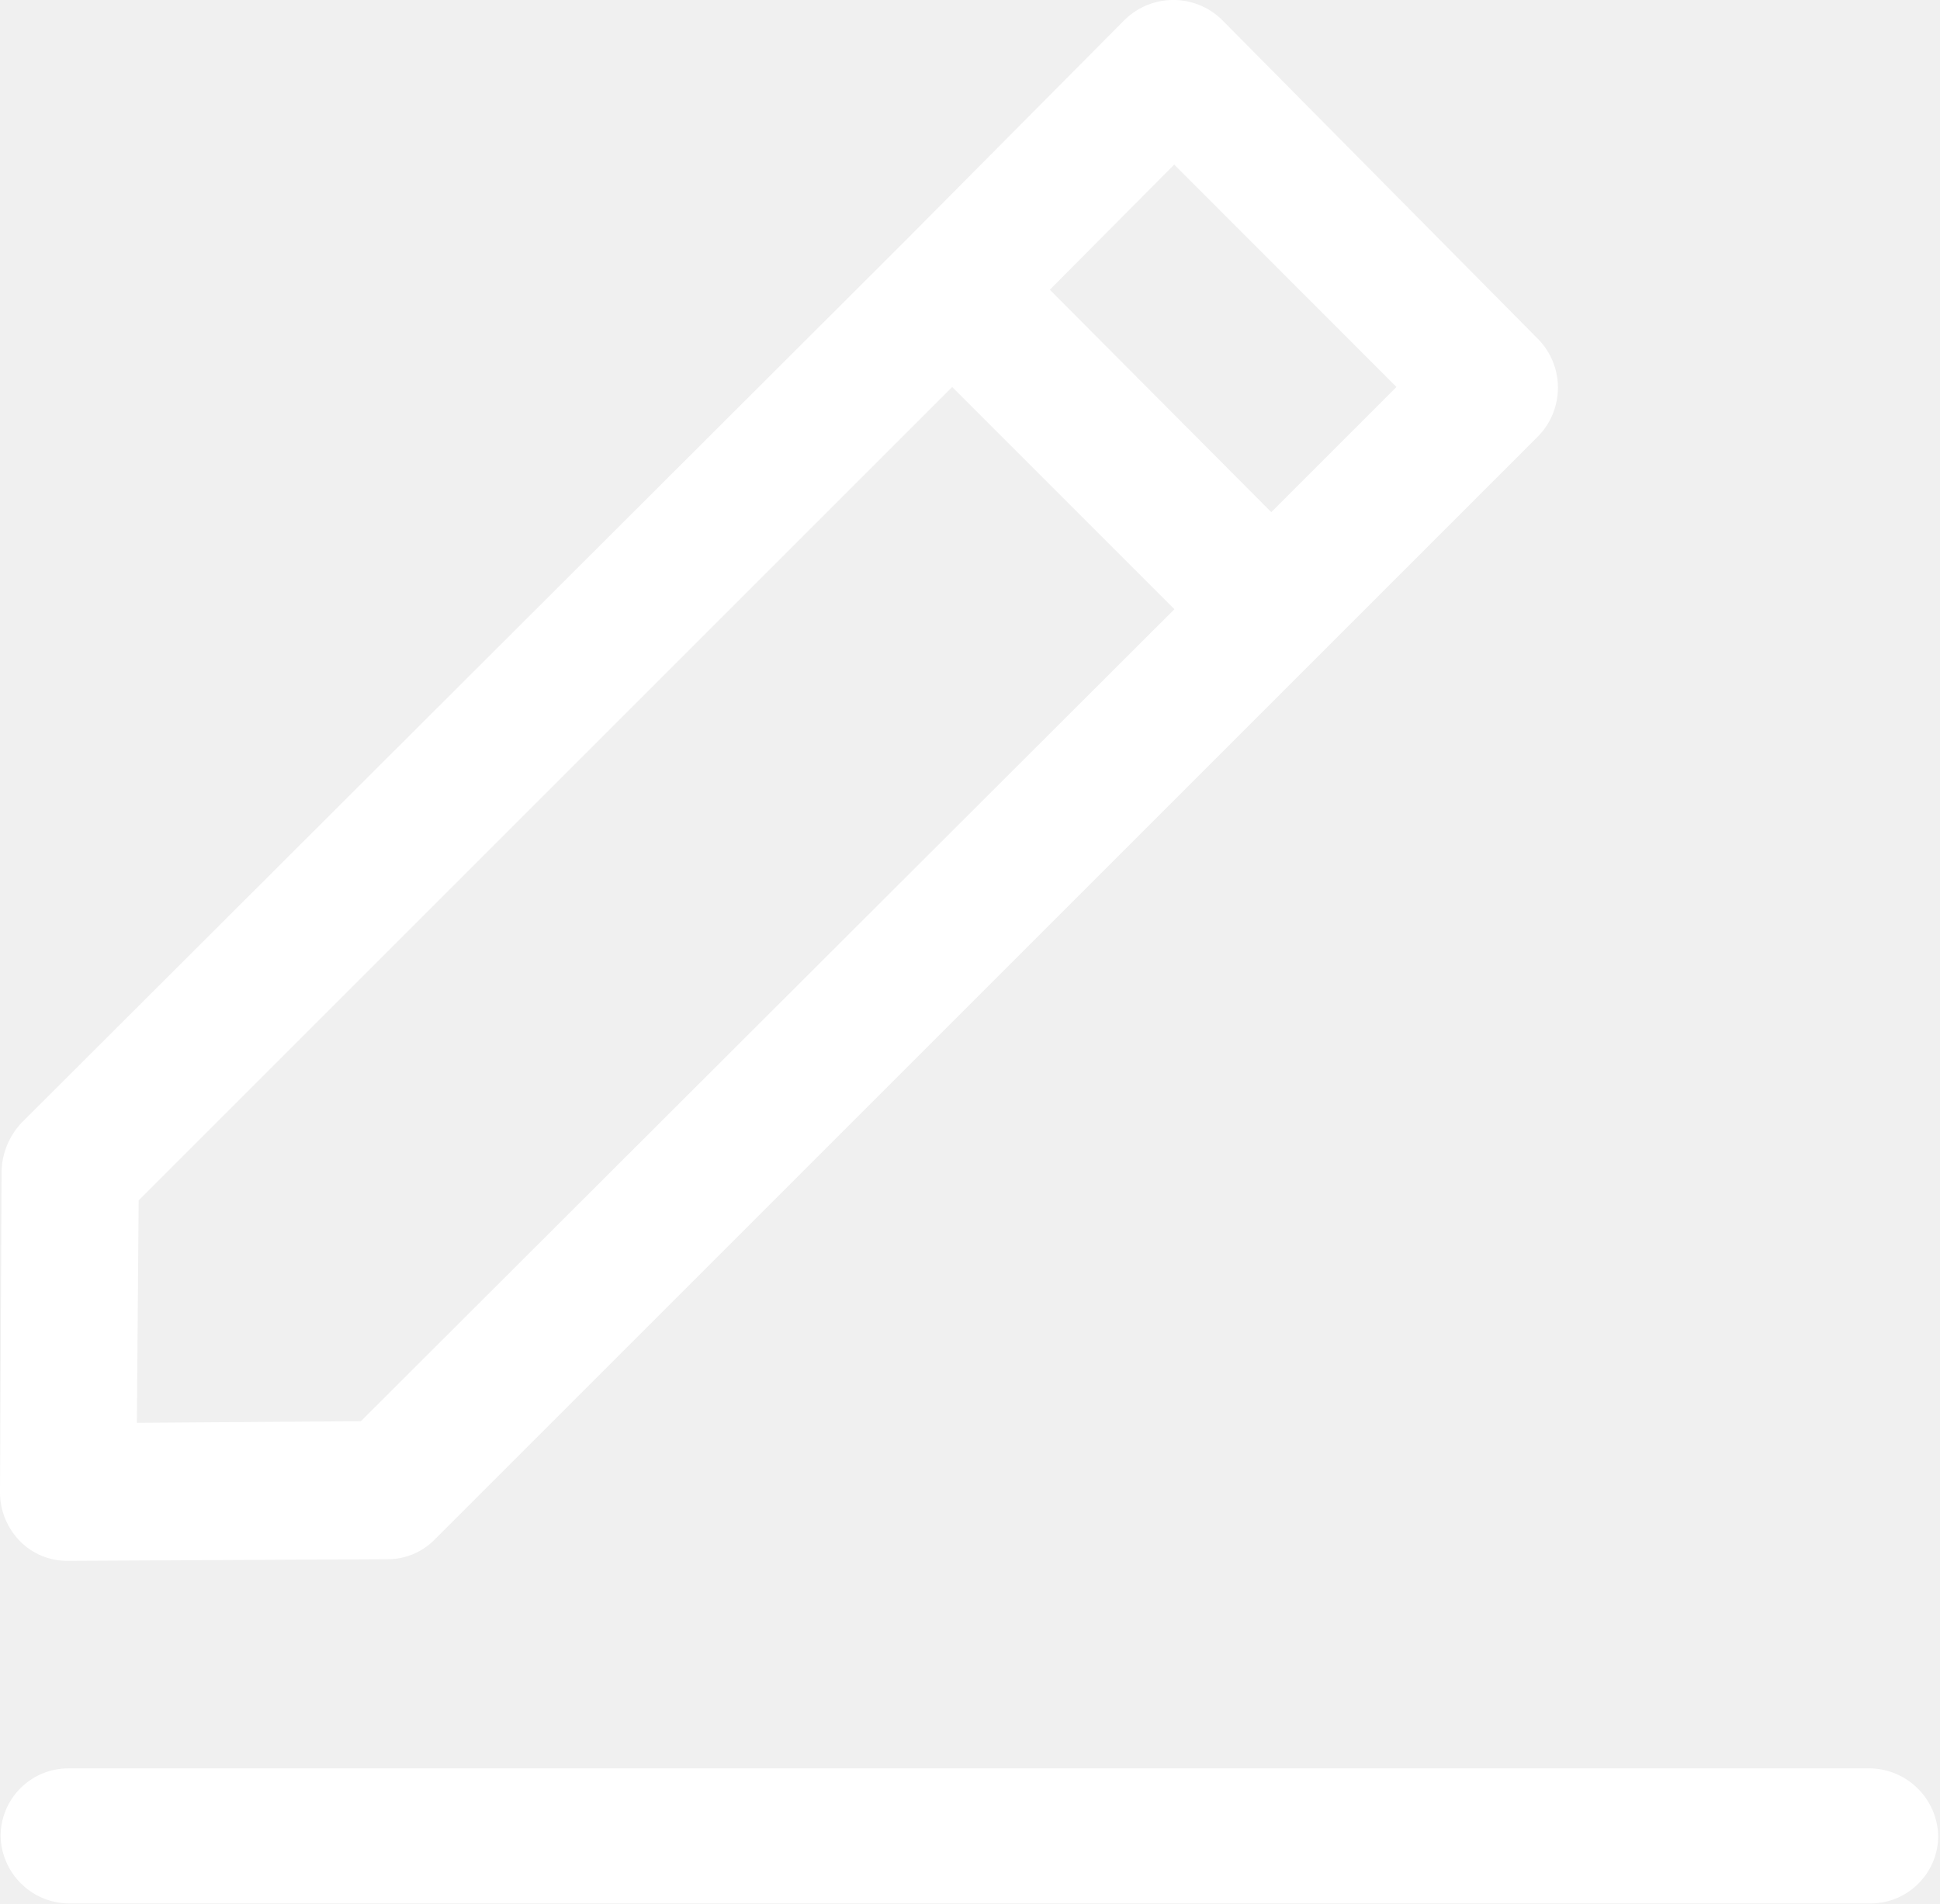
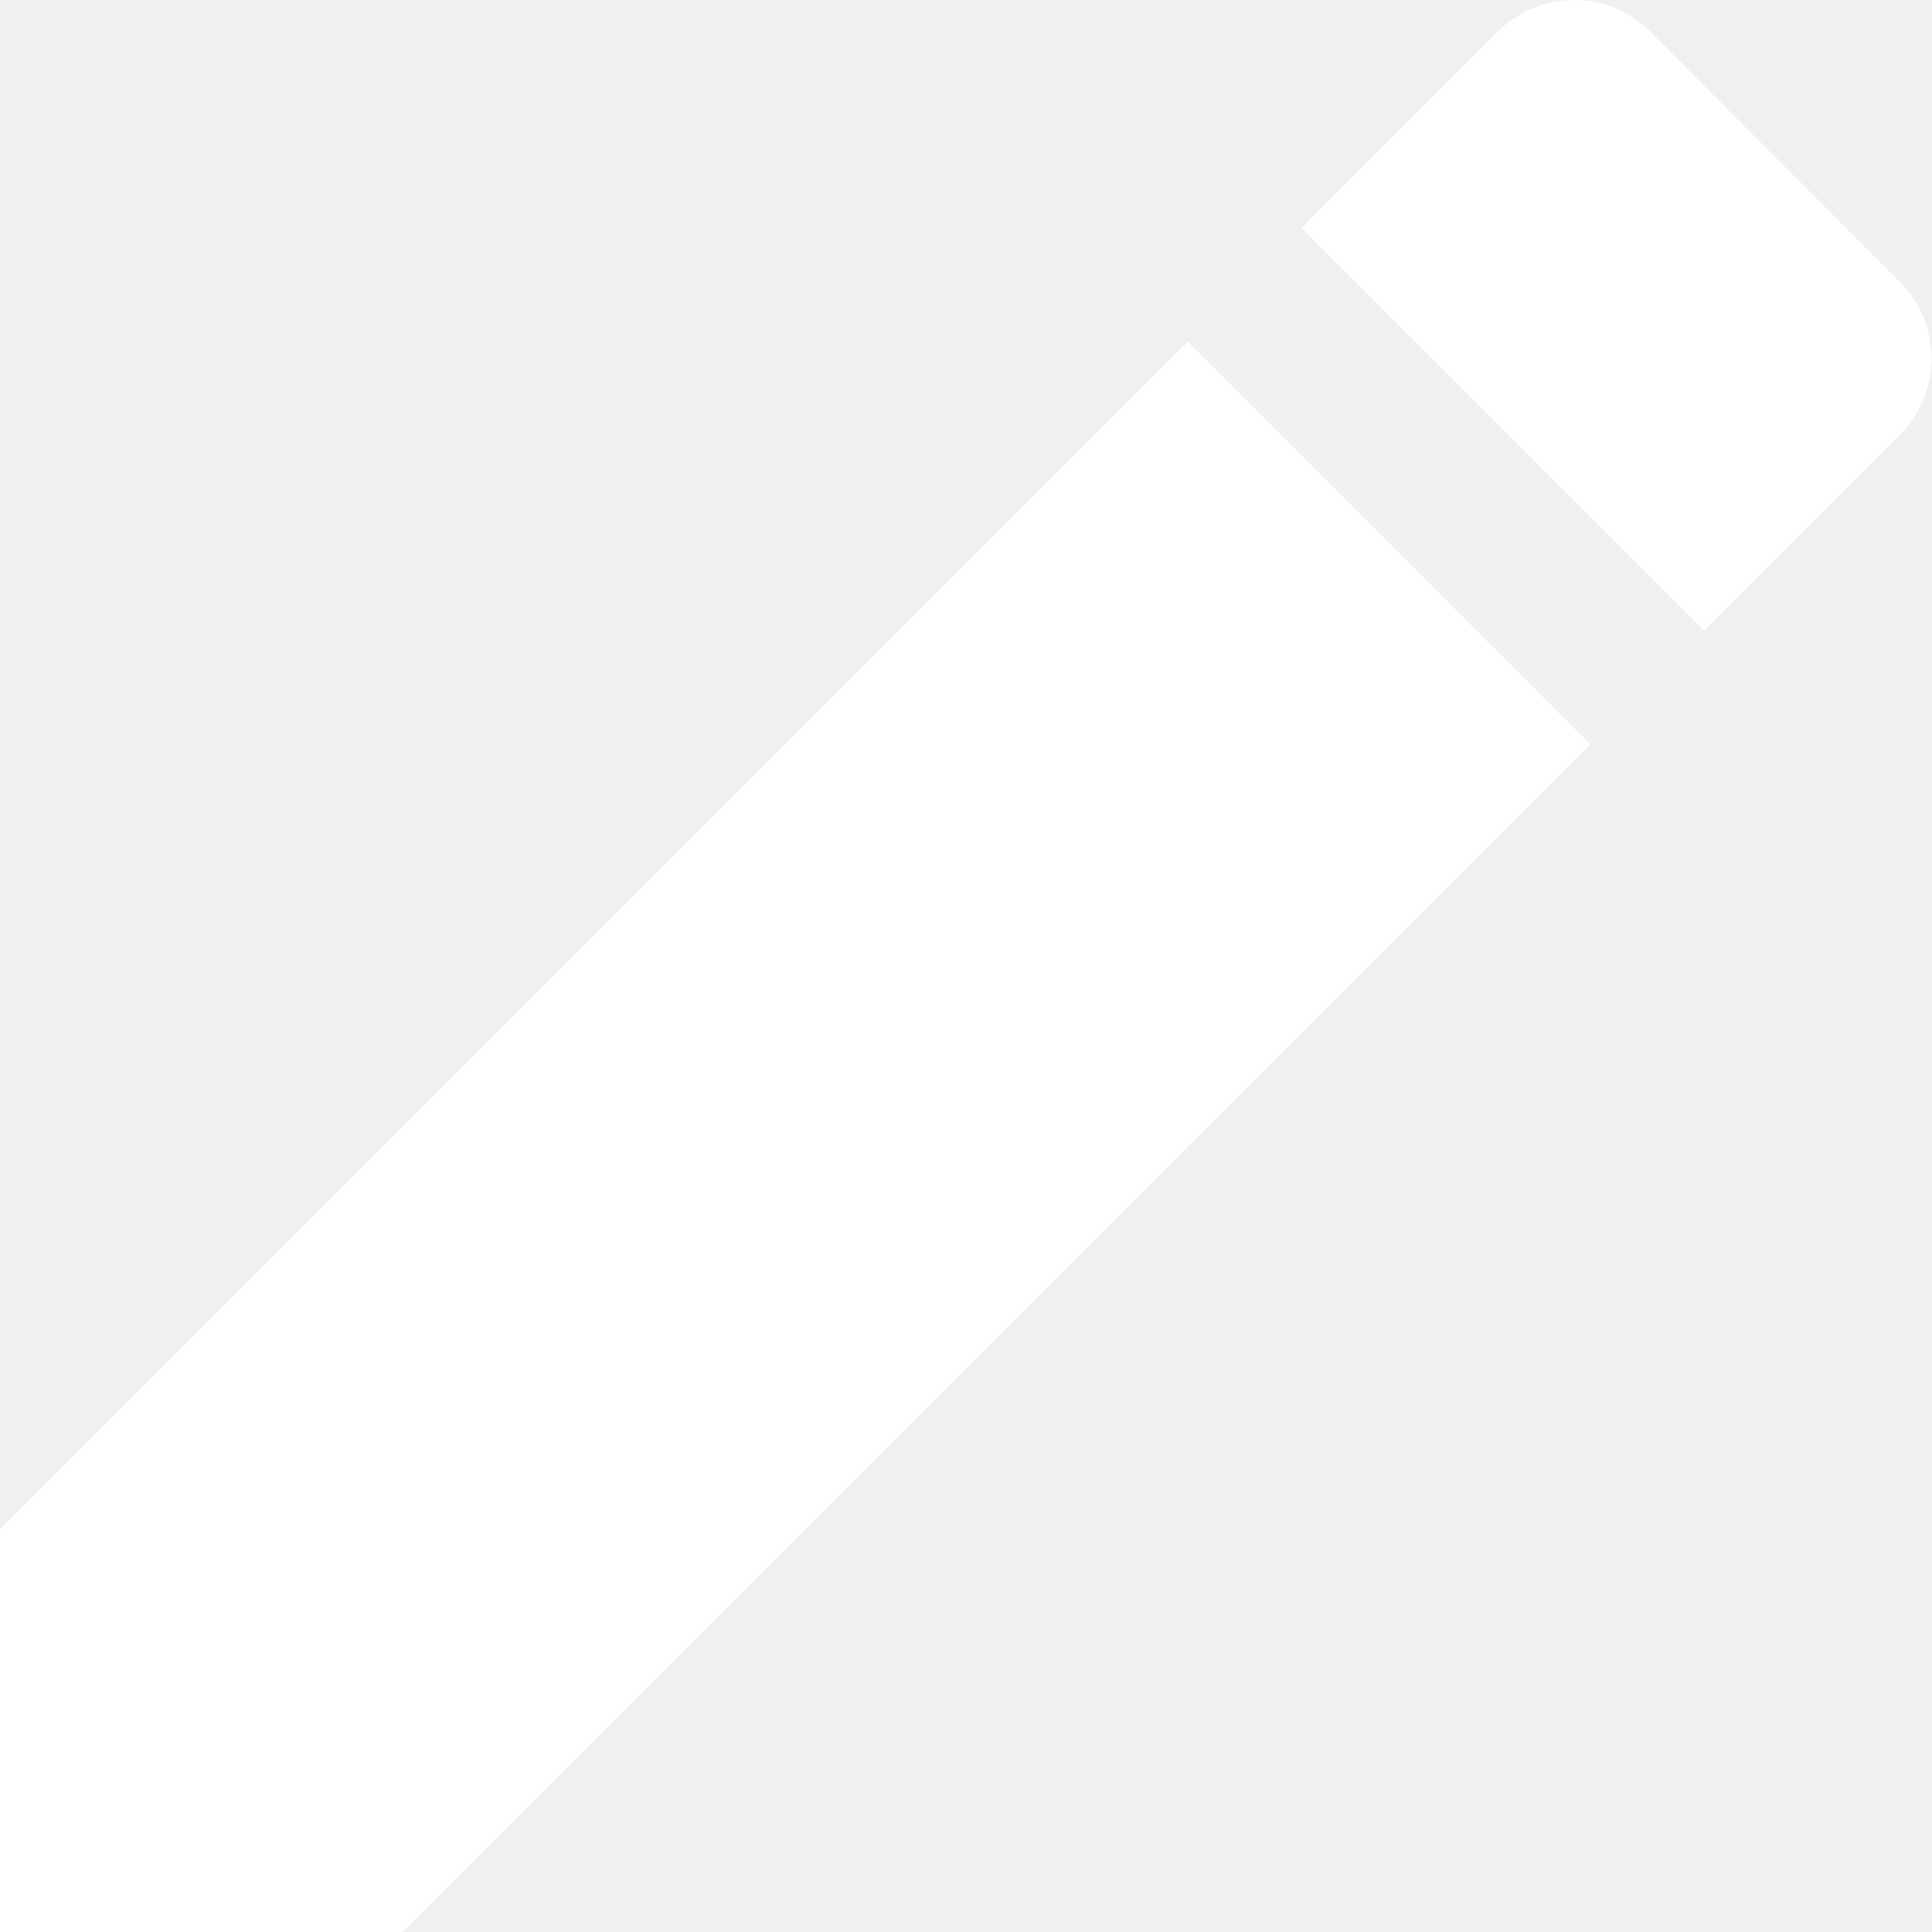
- <svg xmlns="http://www.w3.org/2000/svg" width="9.794" height="9.611" viewBox="0 0 9.794 9.611">
+ <svg xmlns="http://www.w3.org/2000/svg" width="10.935" height="10.935" viewBox="0 0 10.935 10.935">
  <defs>
-     <style>
-             .cls-1{fill:#fff}
-         </style>
+     <style>.a{fill:#fff;}</style>
  </defs>
-   <g id="edit" transform="translate(-5.6 -6.9)">
-     <g id="Group_2424" data-name="Group 2424" transform="translate(5.6 6.9)">
-       <path id="Path_1292" d="M15.136 114.3h-9.1a.342.342 0 0 0-.341.341.348.348 0 0 0 .341.341h9.1a.342.342 0 0 0 .341-.341.35.35 0 0 0-.341-.341z" class="cls-1" data-name="Path 1292" transform="translate(-5.692 -105.371)" />
-       <path id="Path_1293" d="M5.608 12.811L5.6 14.432a.352.352 0 0 0 .1.249.333.333 0 0 0 .241.1l1.613-.008a.333.333 0 0 0 .241-.1l5.57-5.57a.351.351 0 0 0 0-.491L11.769 7a.351.351 0 0 0-.491 0l-1.114 1.122-4.456 4.448a.37.37 0 0 0-.1.241zm5.92-5.08l1.122 1.123-.632.632L10.9 8.363zM6.3 12.961l4.107-4.107 1.122 1.122-4.107 4.1-1.131.008z" class="cls-1" data-name="Path 1293" transform="translate(-5.6 -6.9)" />
-     </g>
-   </g>
+   <path class="a" d="M0,74.616v2.278H2.278L9,70.171,6.723,67.893Z" transform="translate(0 -65.959)" />
+   <path class="a" d="M262.056,1.6,260.638.178a.609.609,0,0,0-.86,0L258.666,1.29l2.278,2.278,1.112-1.112A.609.609,0,0,0,262.056,1.6Z" transform="translate(-251.299)" />
</svg>
